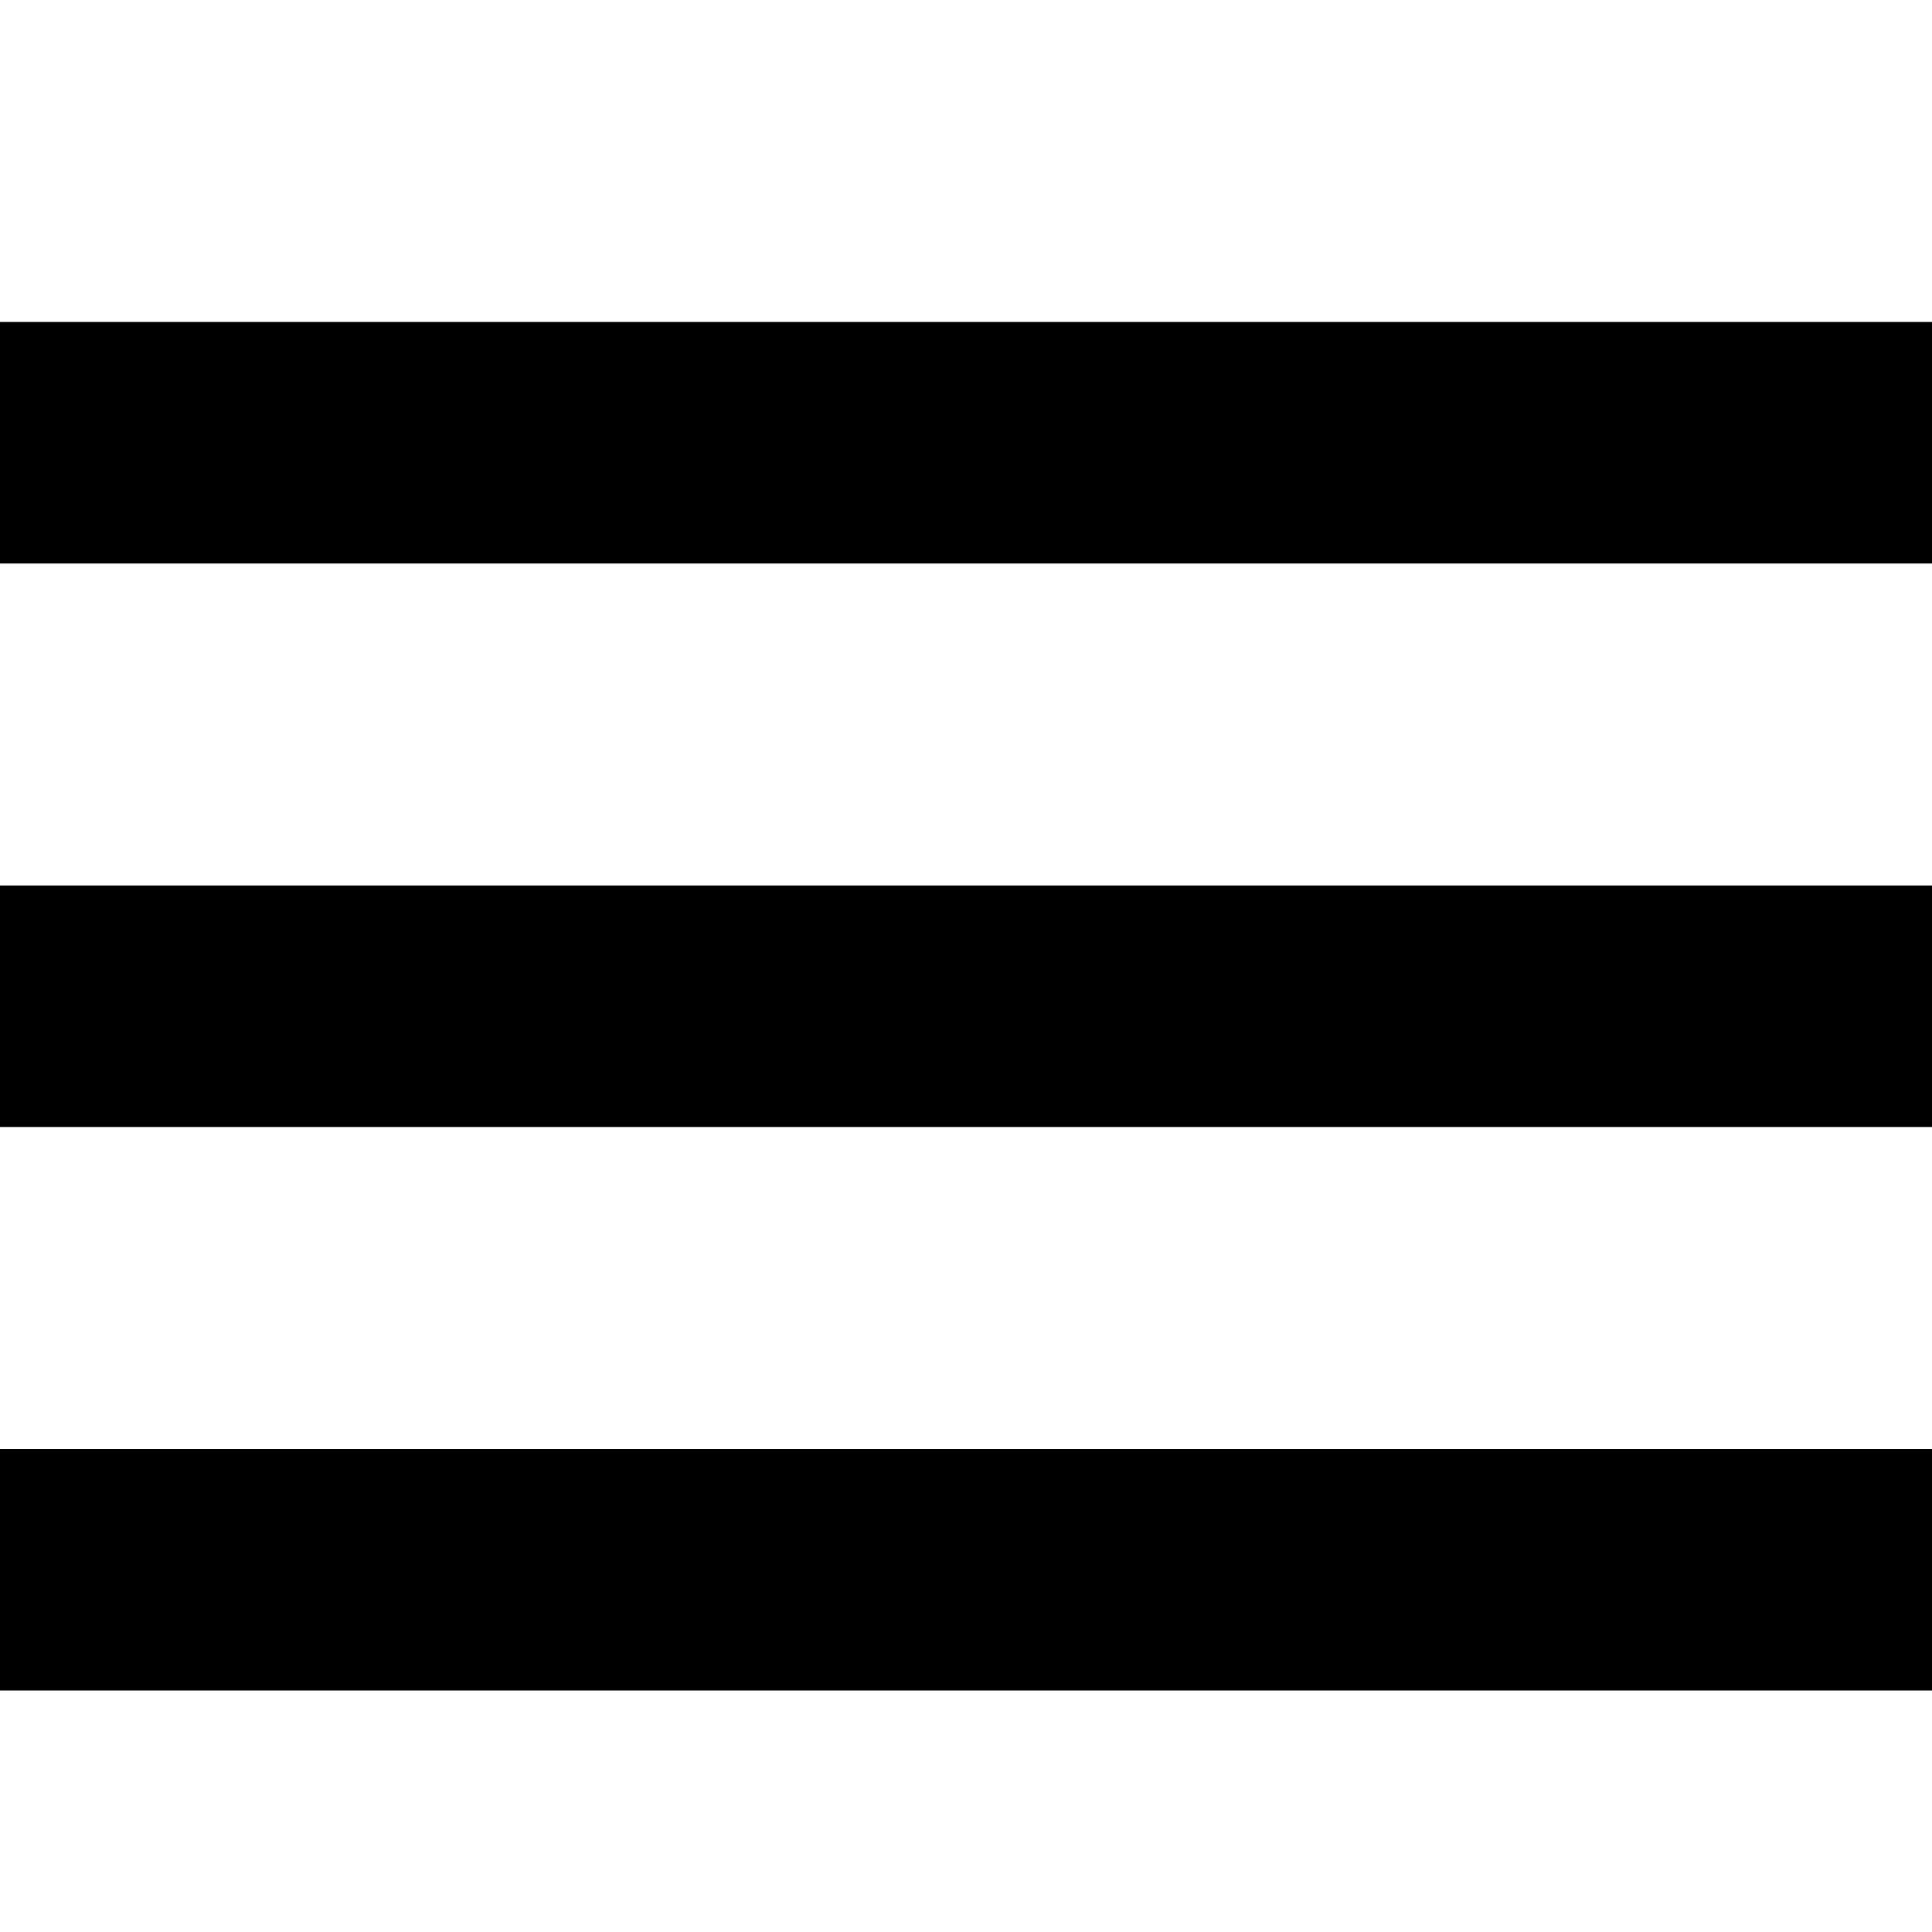
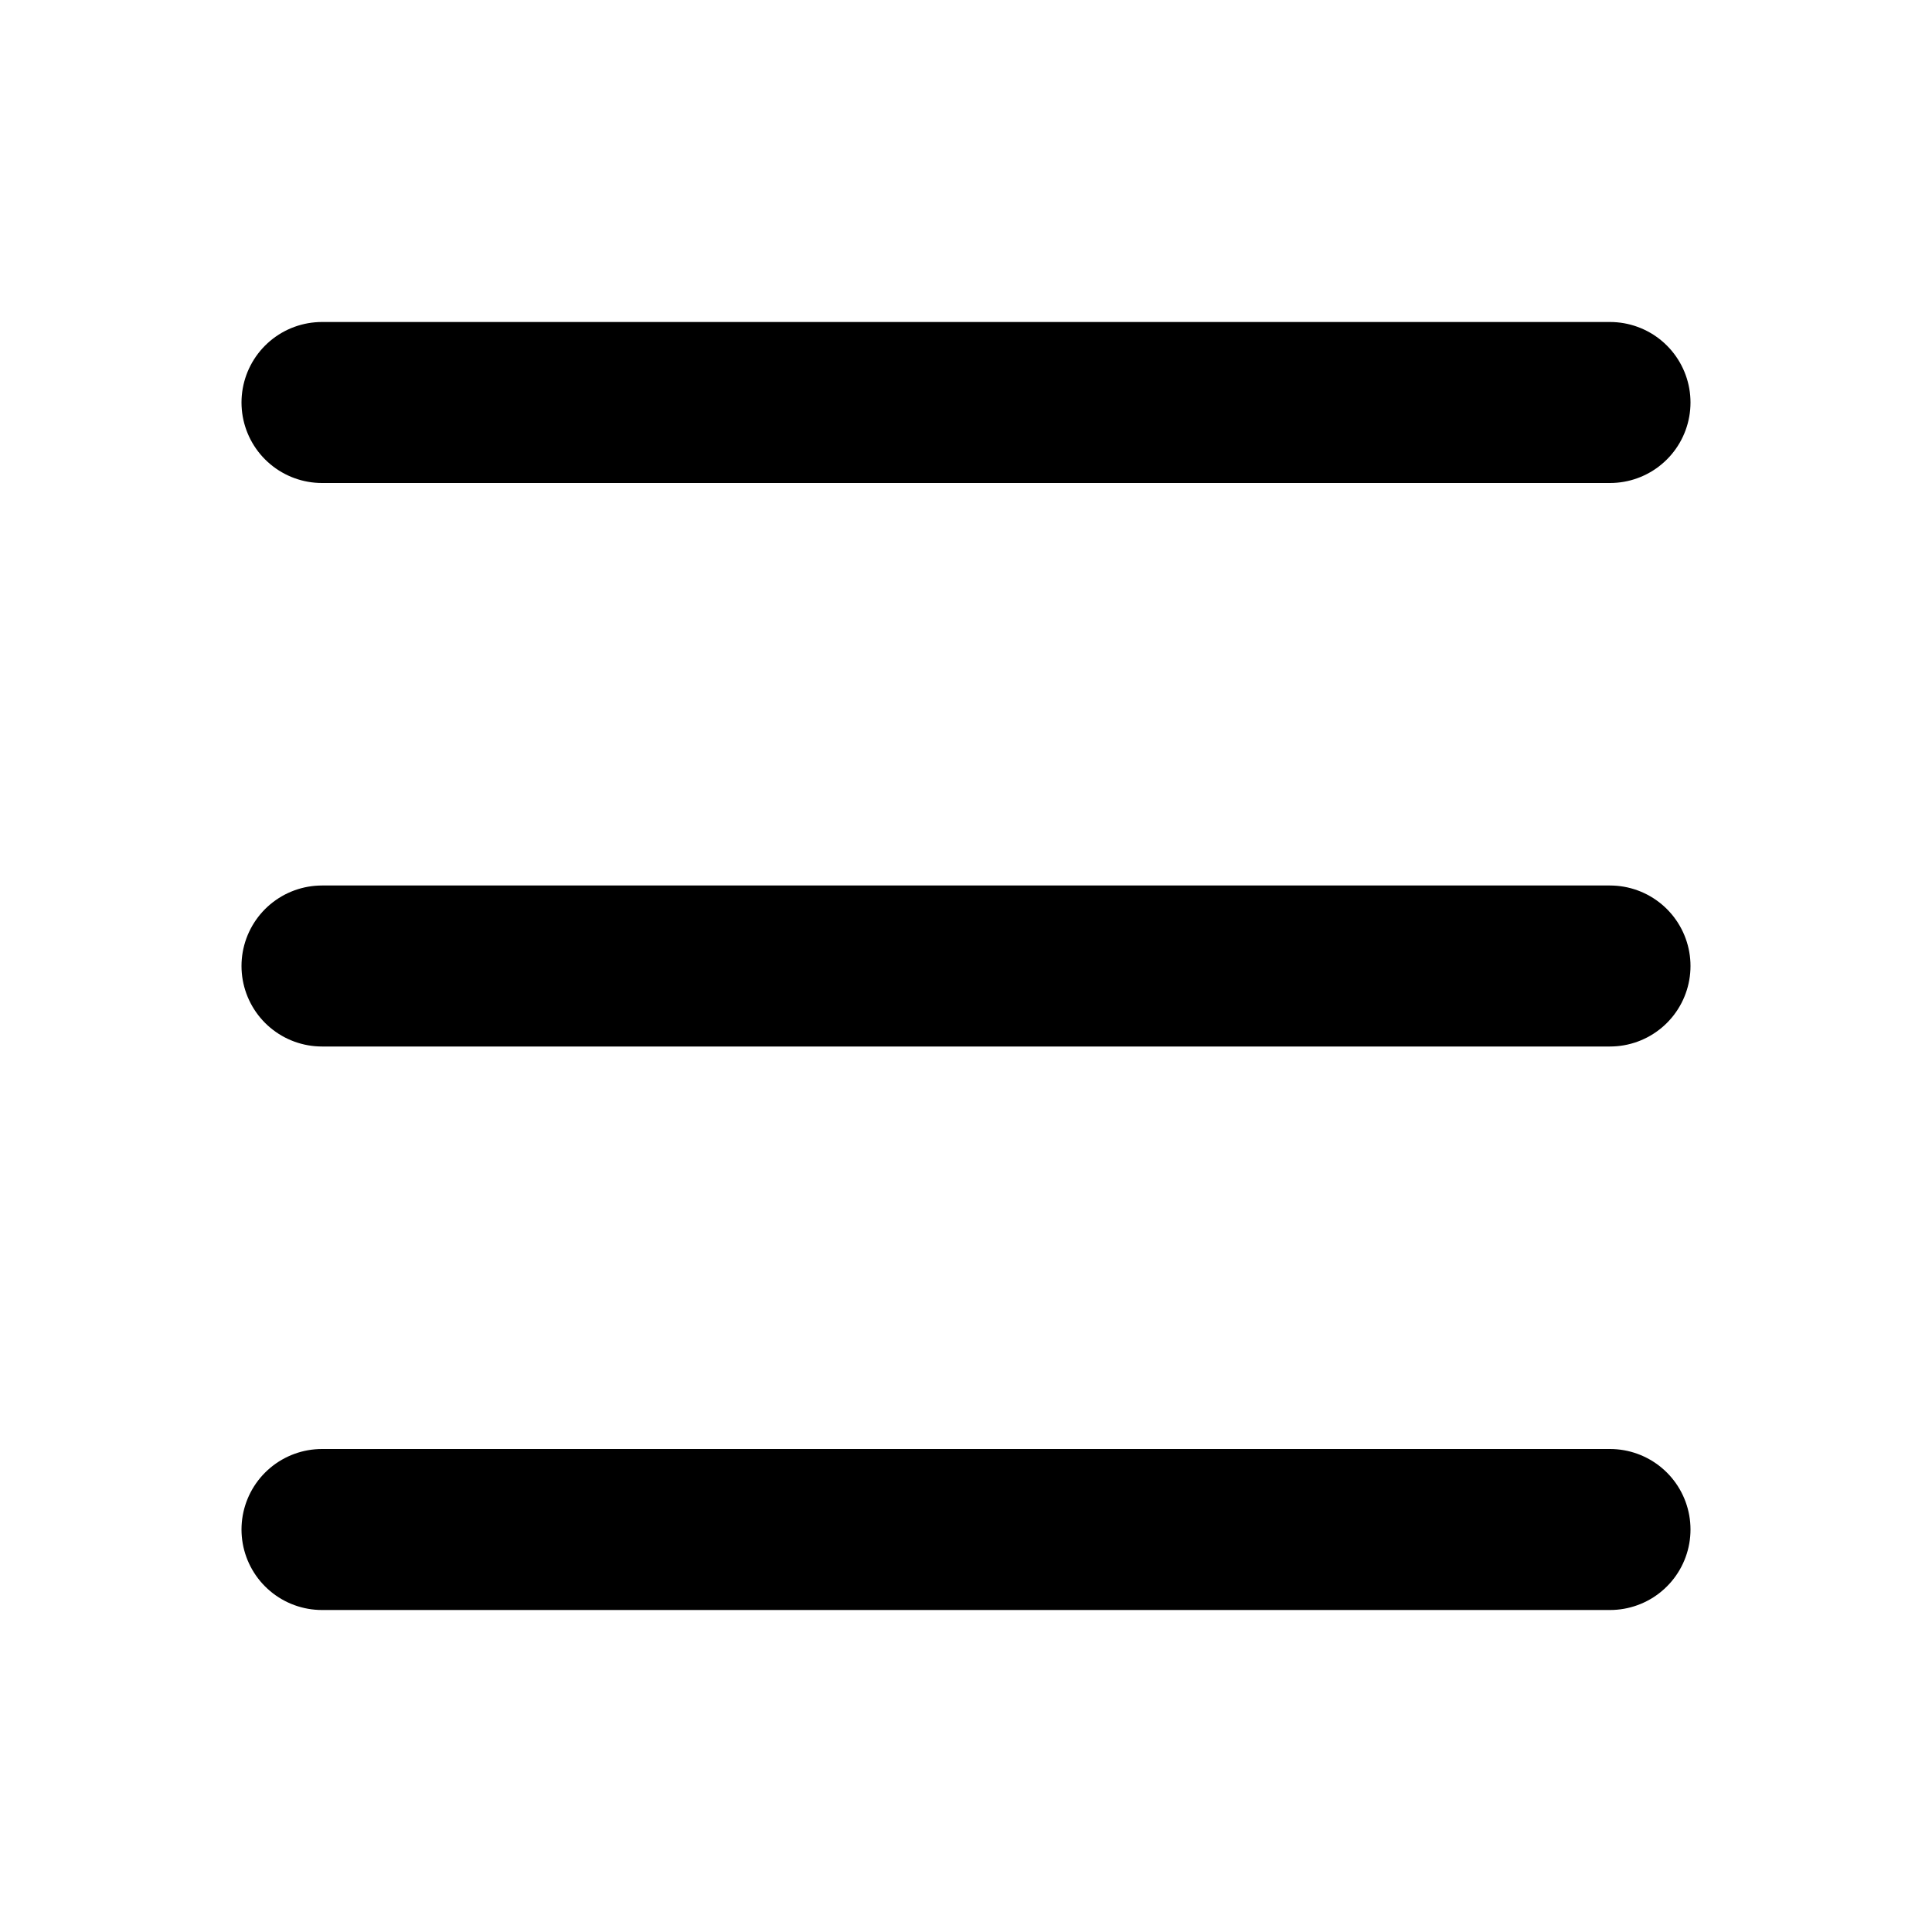
- <svg xmlns="http://www.w3.org/2000/svg" width="24" height="24" viewBox="0 0 24 24" fill="none">
-   <rect y="4" width="24" height="3" fill="black" />
-   <rect y="11" width="24" height="3" fill="black" />
-   <rect y="18" width="24" height="3" fill="black" />
+ <svg xmlns="http://www.w3.org/2000/svg" width="24" height="24" viewBox="0 0 24 24" fill="none" stroke="currentColor" stroke-width="2" stroke-linecap="round" stroke-linejoin="round" class="lucide lucide-menu preview-icon">
+   <path d="M4 5h16" />
+   <path d="M4 12h16" />
+   <path d="M4 19h16" />
</svg>
